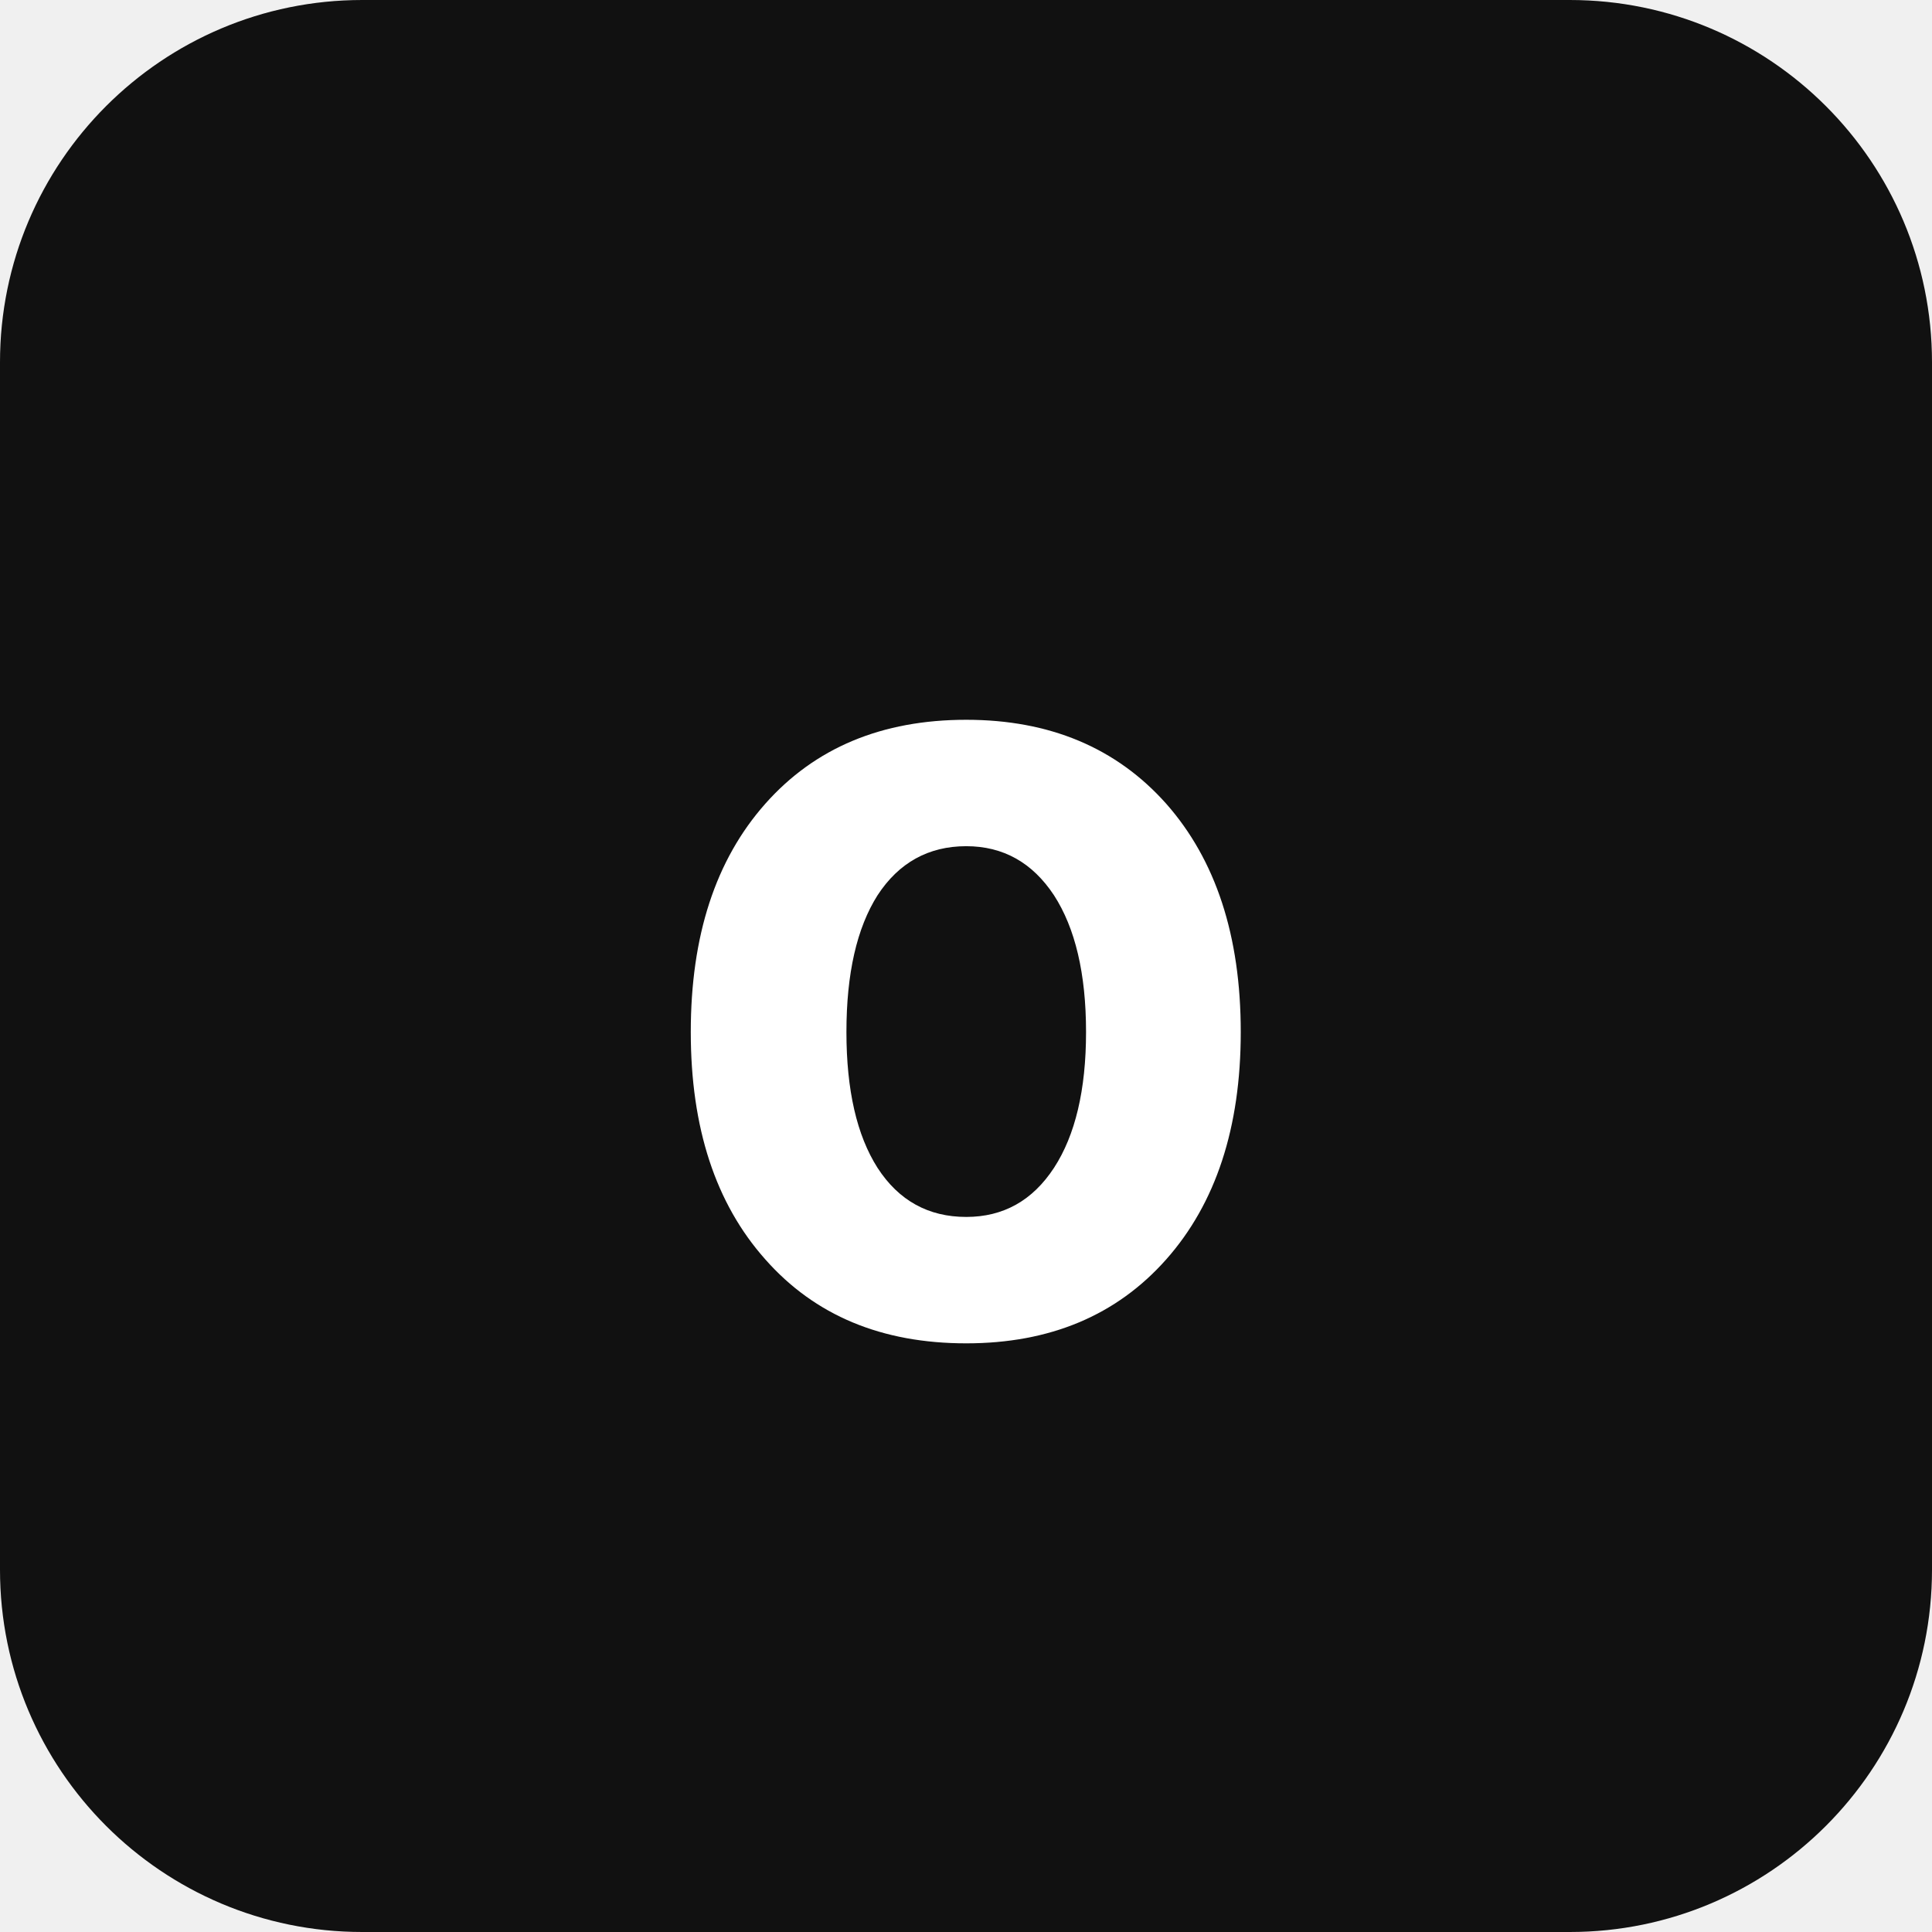
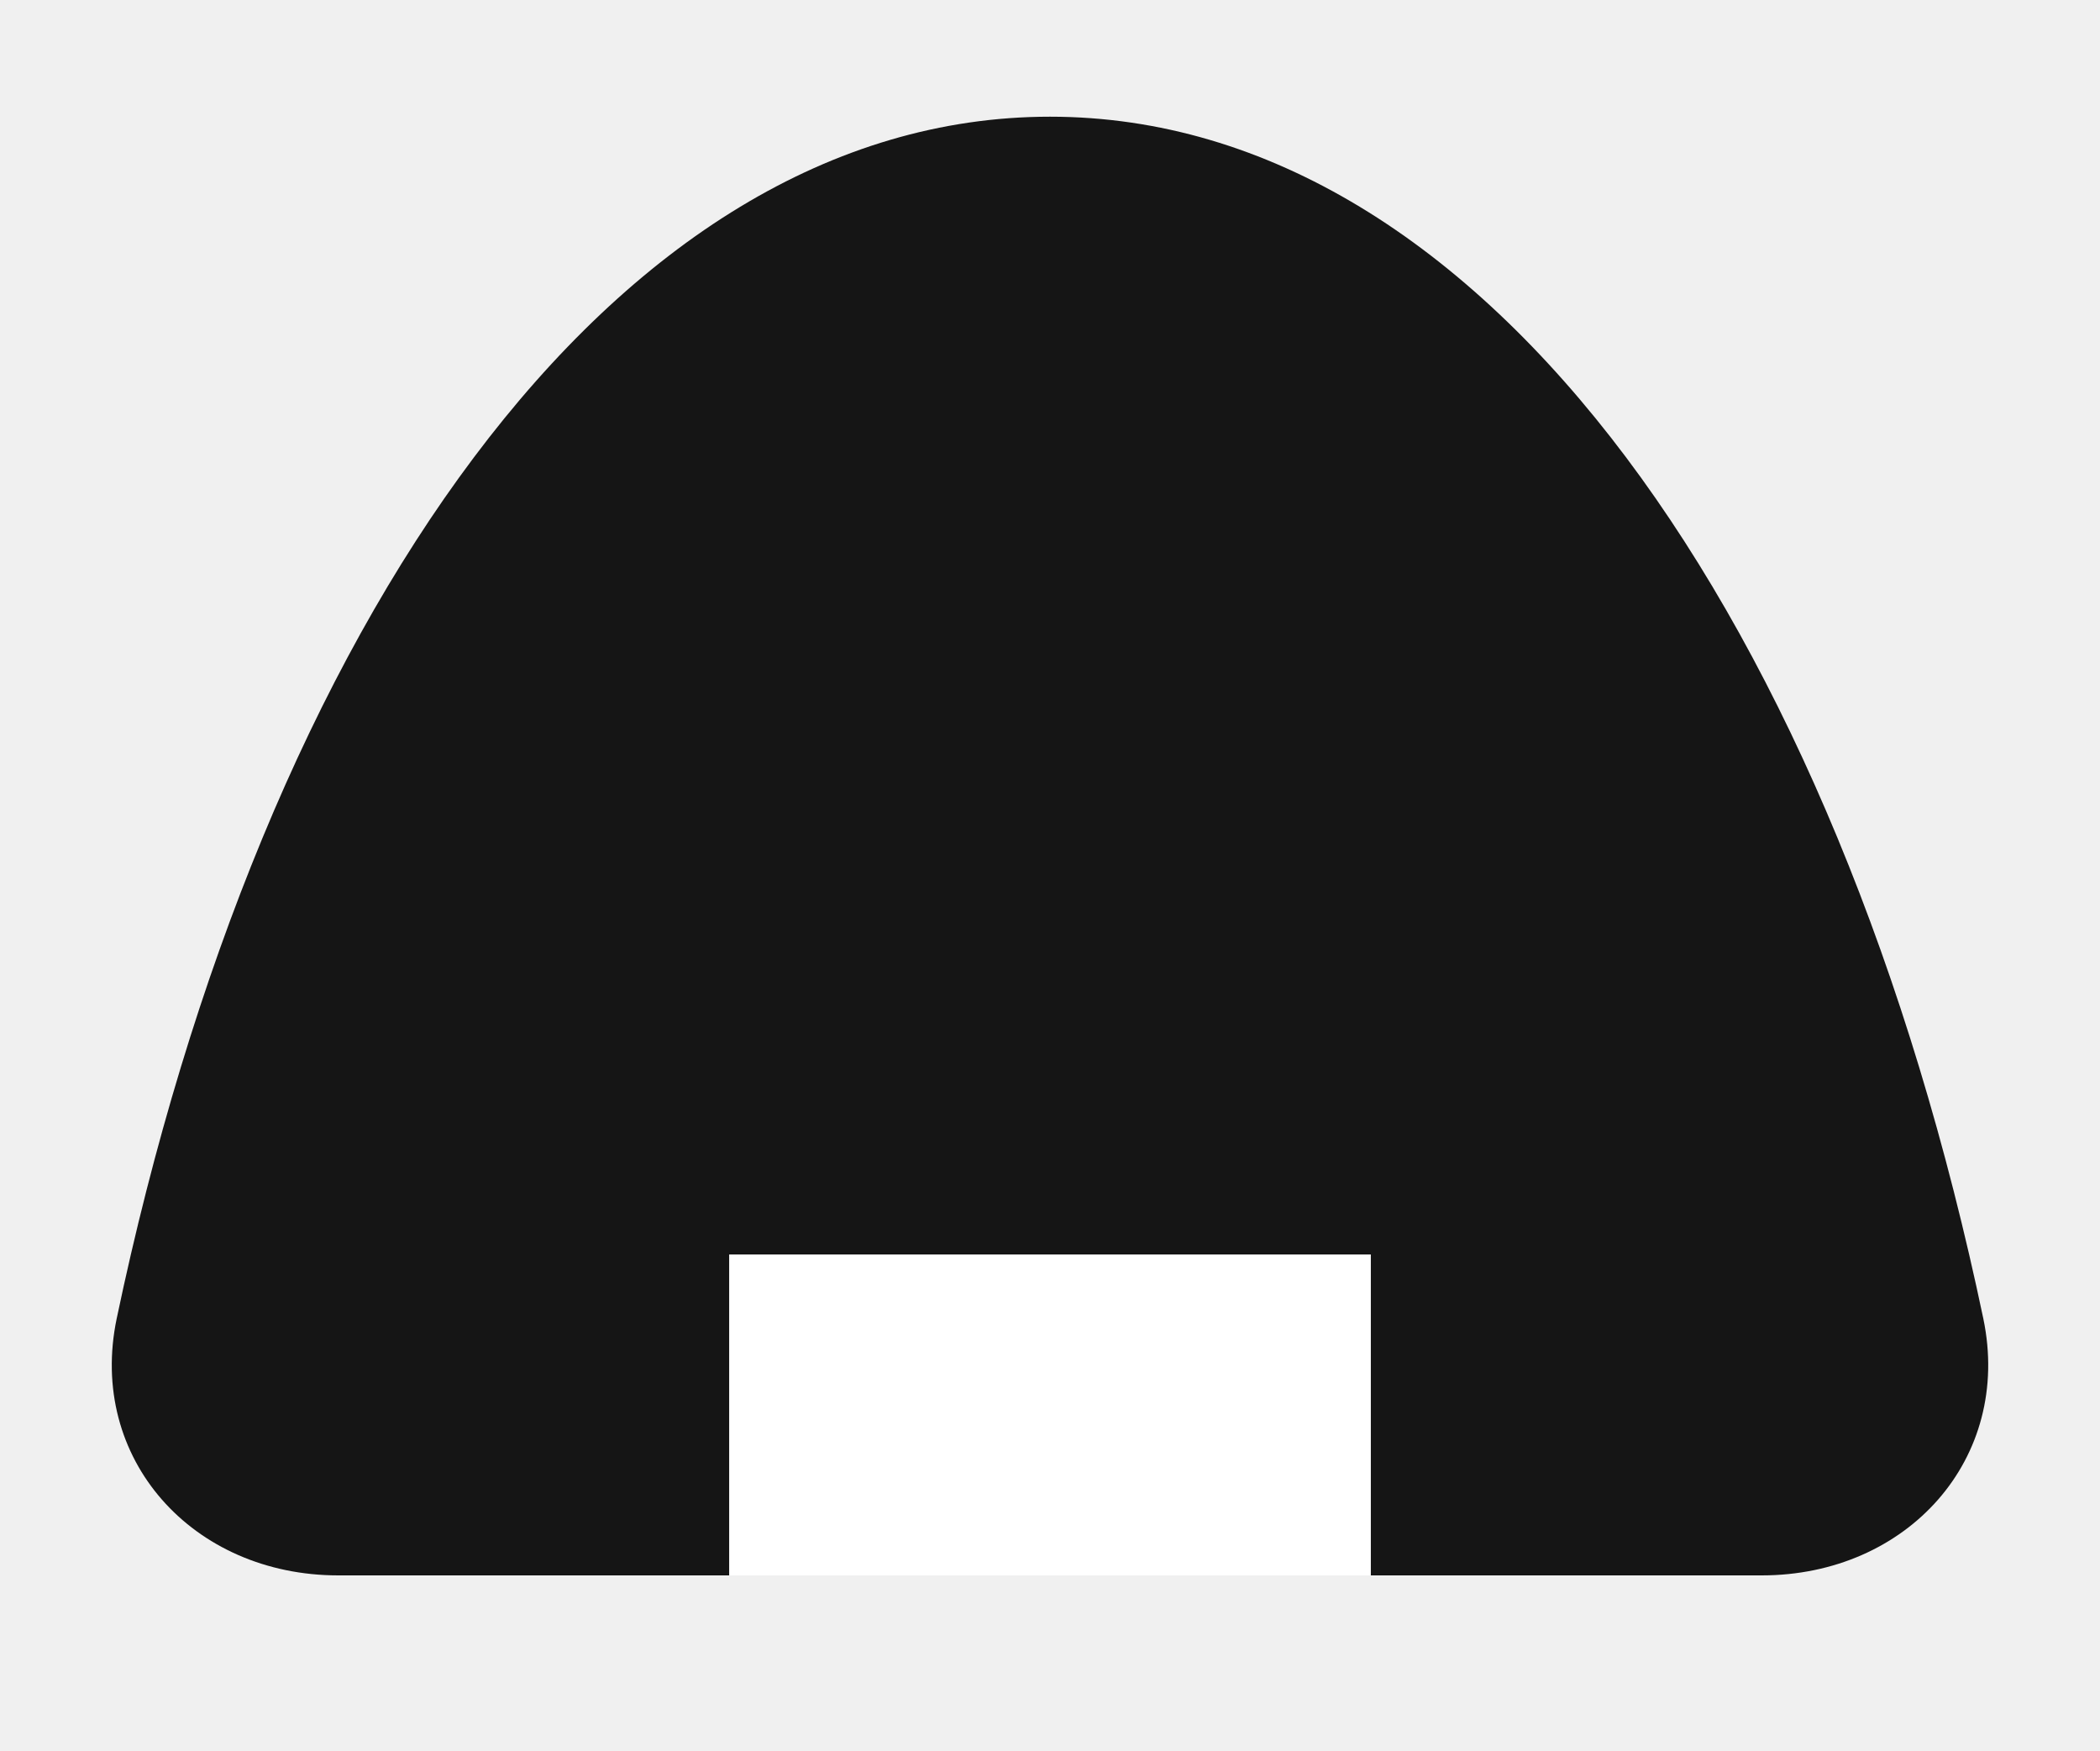
- <svg xmlns="http://www.w3.org/2000/svg" viewBox="0 0 32 32">
-   <rect width="32" height="32" fill="#111" rx="6" />
-   <text x="16" y="22" font-family="ui-monospace, monospace" font-size="18" font-weight="700" fill="#fff" text-anchor="middle">o</text>
+ <svg xmlns="http://www.w3.org/2000/svg" viewBox="0 0 36 30">
+   <style>
+     path:first-of-type { fill: #151515 }
+     path:last-of-type { fill: #fff }
+     @media (prefers-color-scheme: dark) {
+       path:first-of-type { fill: #eee }
+       path:last-of-type { fill: #111 }
+     }
+   </style>
+   <path d="M18 2C10.5 2 4.5 10.7 2 22.6c-.5 2.4 1.3 4.4 3.8 4.4h24.4c2.5 0 4.3-2 3.8-4.4C31.5 10.7 25.5 2 18 2Z" />
+   <path d="M12.5 21.5h11V27h-11z" />
</svg>
